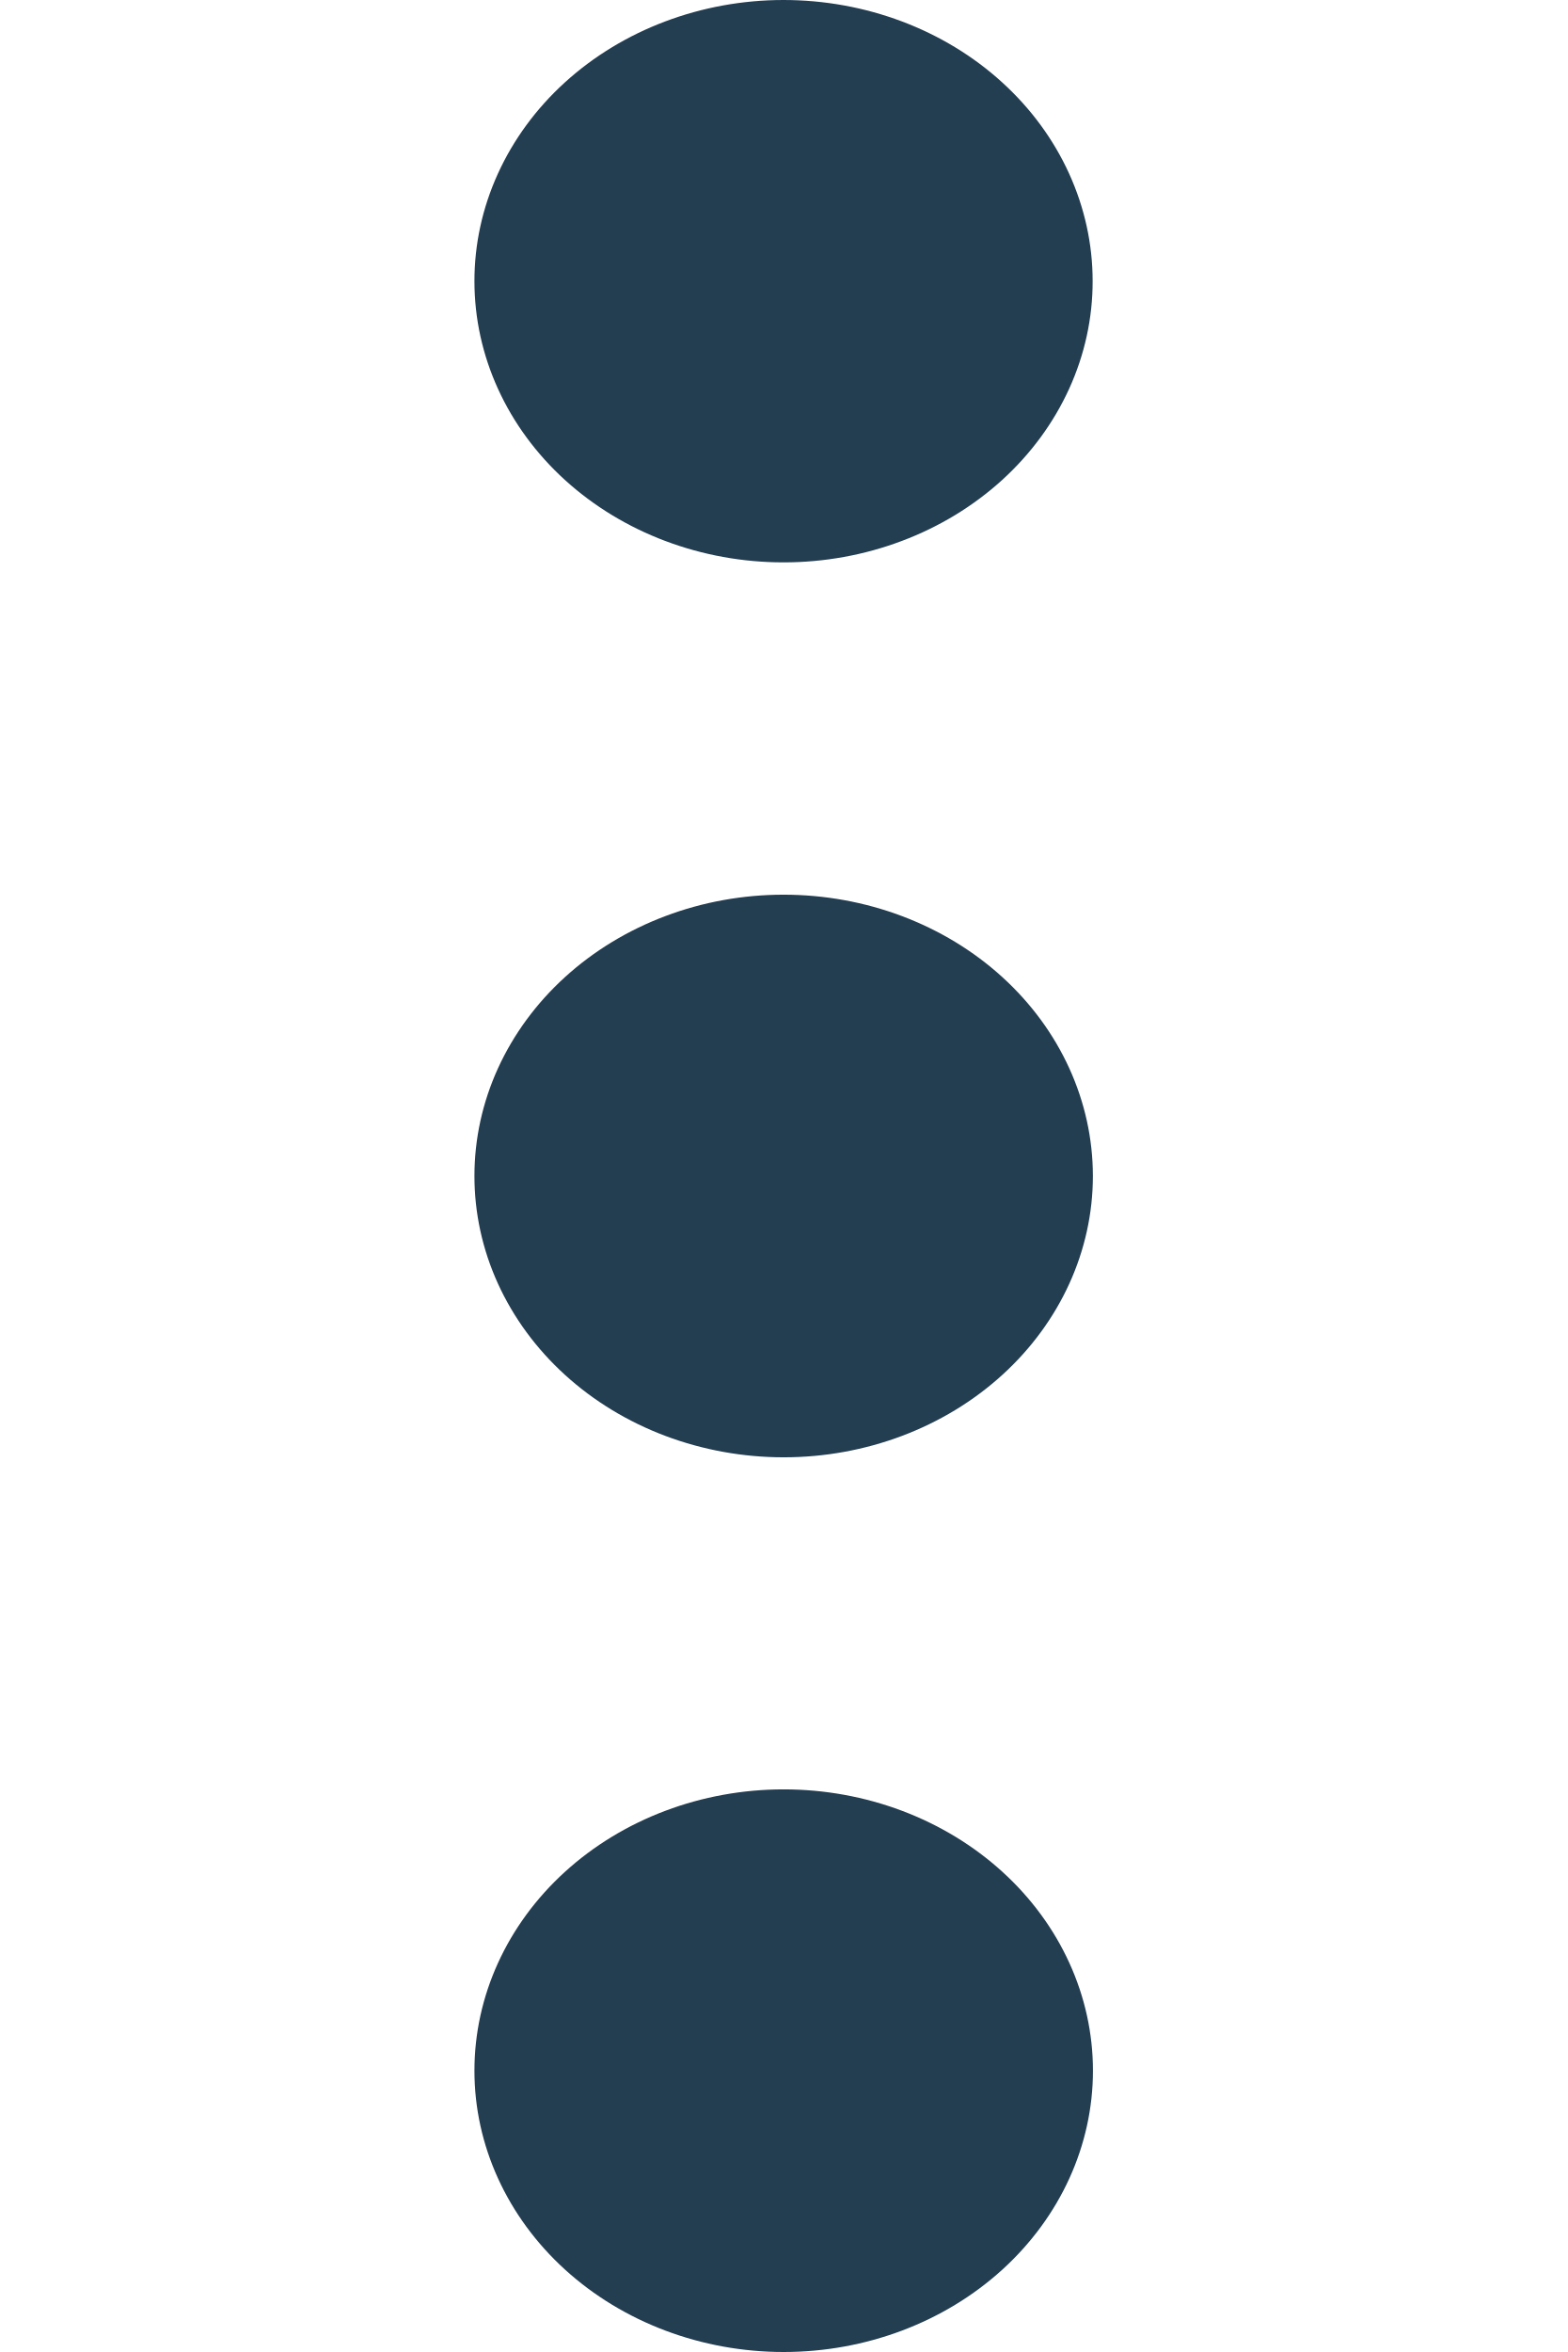
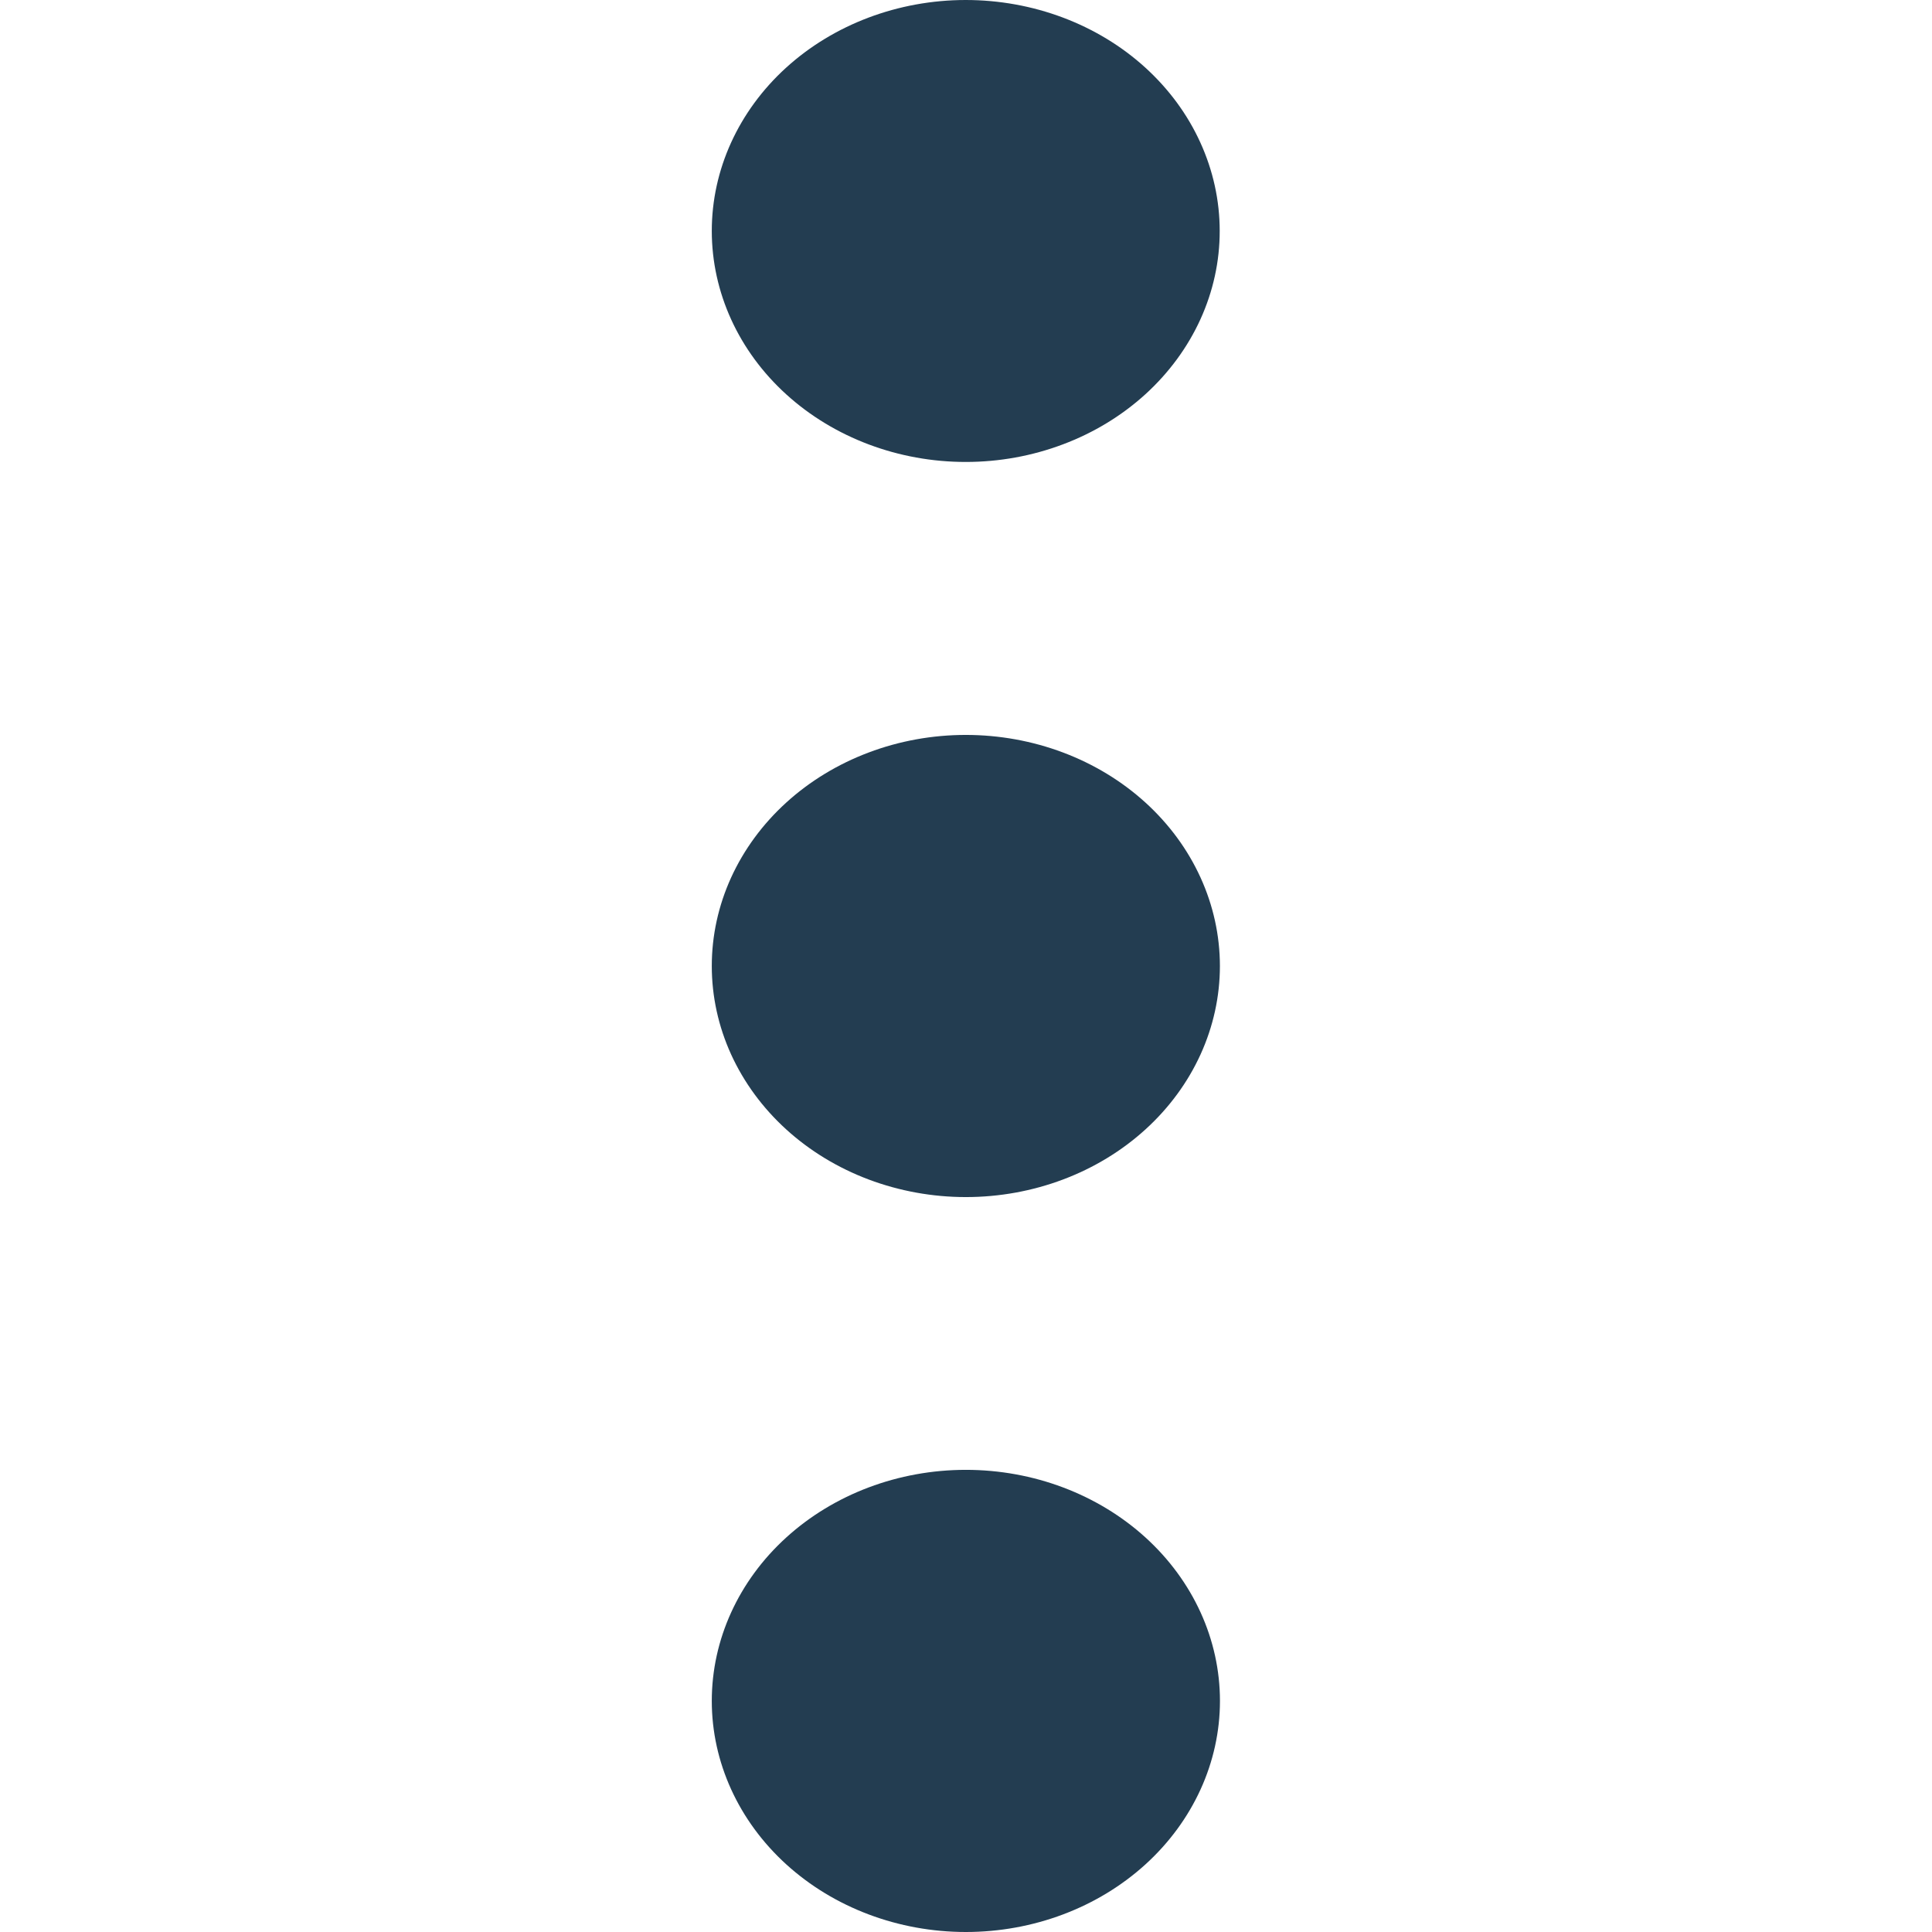
- <svg xmlns="http://www.w3.org/2000/svg" width="10" height="15" viewBox="0 0 10 38" fill="none">
+ <svg xmlns="http://www.w3.org/2000/svg" width="10" height="10" viewBox="0 0 10 38" fill="none">
  <path d="M4.997 14.455C4.341 14.455 3.691 14.572 3.085 14.801C2.479 15.029 1.928 15.364 1.464 15.786C1 16.208 0.632 16.709 0.38 17.261C0.129 17.812 5.16772e-07 18.403 5.16772e-07 19C5.16772e-07 19.597 0.129 20.188 0.38 20.739C0.632 21.291 1 21.792 1.464 22.214C1.928 22.636 2.479 22.971 3.085 23.199C3.691 23.427 4.341 23.545 4.997 23.545C6.323 23.545 7.594 23.066 8.531 22.213C9.468 21.36 9.994 20.204 9.994 18.999C9.993 17.794 9.467 16.638 8.529 15.785C7.592 14.933 6.321 14.455 4.995 14.455H4.997ZM4.997 9.086C5.653 9.086 6.303 8.968 6.909 8.739C7.515 8.511 8.065 8.176 8.529 7.754C8.992 7.332 9.36 6.831 9.611 6.28C9.862 5.728 9.991 5.138 9.99 4.541C9.99 3.944 9.86 3.354 9.609 2.803C9.358 2.251 8.99 1.751 8.526 1.329C8.062 0.907 7.511 0.573 6.905 0.345C6.298 0.117 5.649 -0 4.993 4.6936e-07C3.668 0.001 2.398 0.48 1.461 1.332C0.525 2.184 -0.001 3.34 5.16772e-07 4.545C0.001 5.75 0.527 6.905 1.465 7.757C2.402 8.608 3.673 9.087 4.997 9.086ZM4.997 28.91C3.672 28.91 2.401 29.389 1.464 30.241C0.527 31.093 5.16772e-07 32.249 5.16772e-07 33.455C5.16772e-07 34.66 0.527 35.816 1.464 36.669C2.401 37.521 3.672 38 4.997 38C6.323 38 7.594 37.521 8.531 36.669C9.468 35.816 9.995 34.66 9.995 33.455C9.995 32.249 9.468 31.093 8.531 30.241C7.594 29.389 6.323 28.91 4.997 28.91Z" fill="#233D51" />
</svg>
